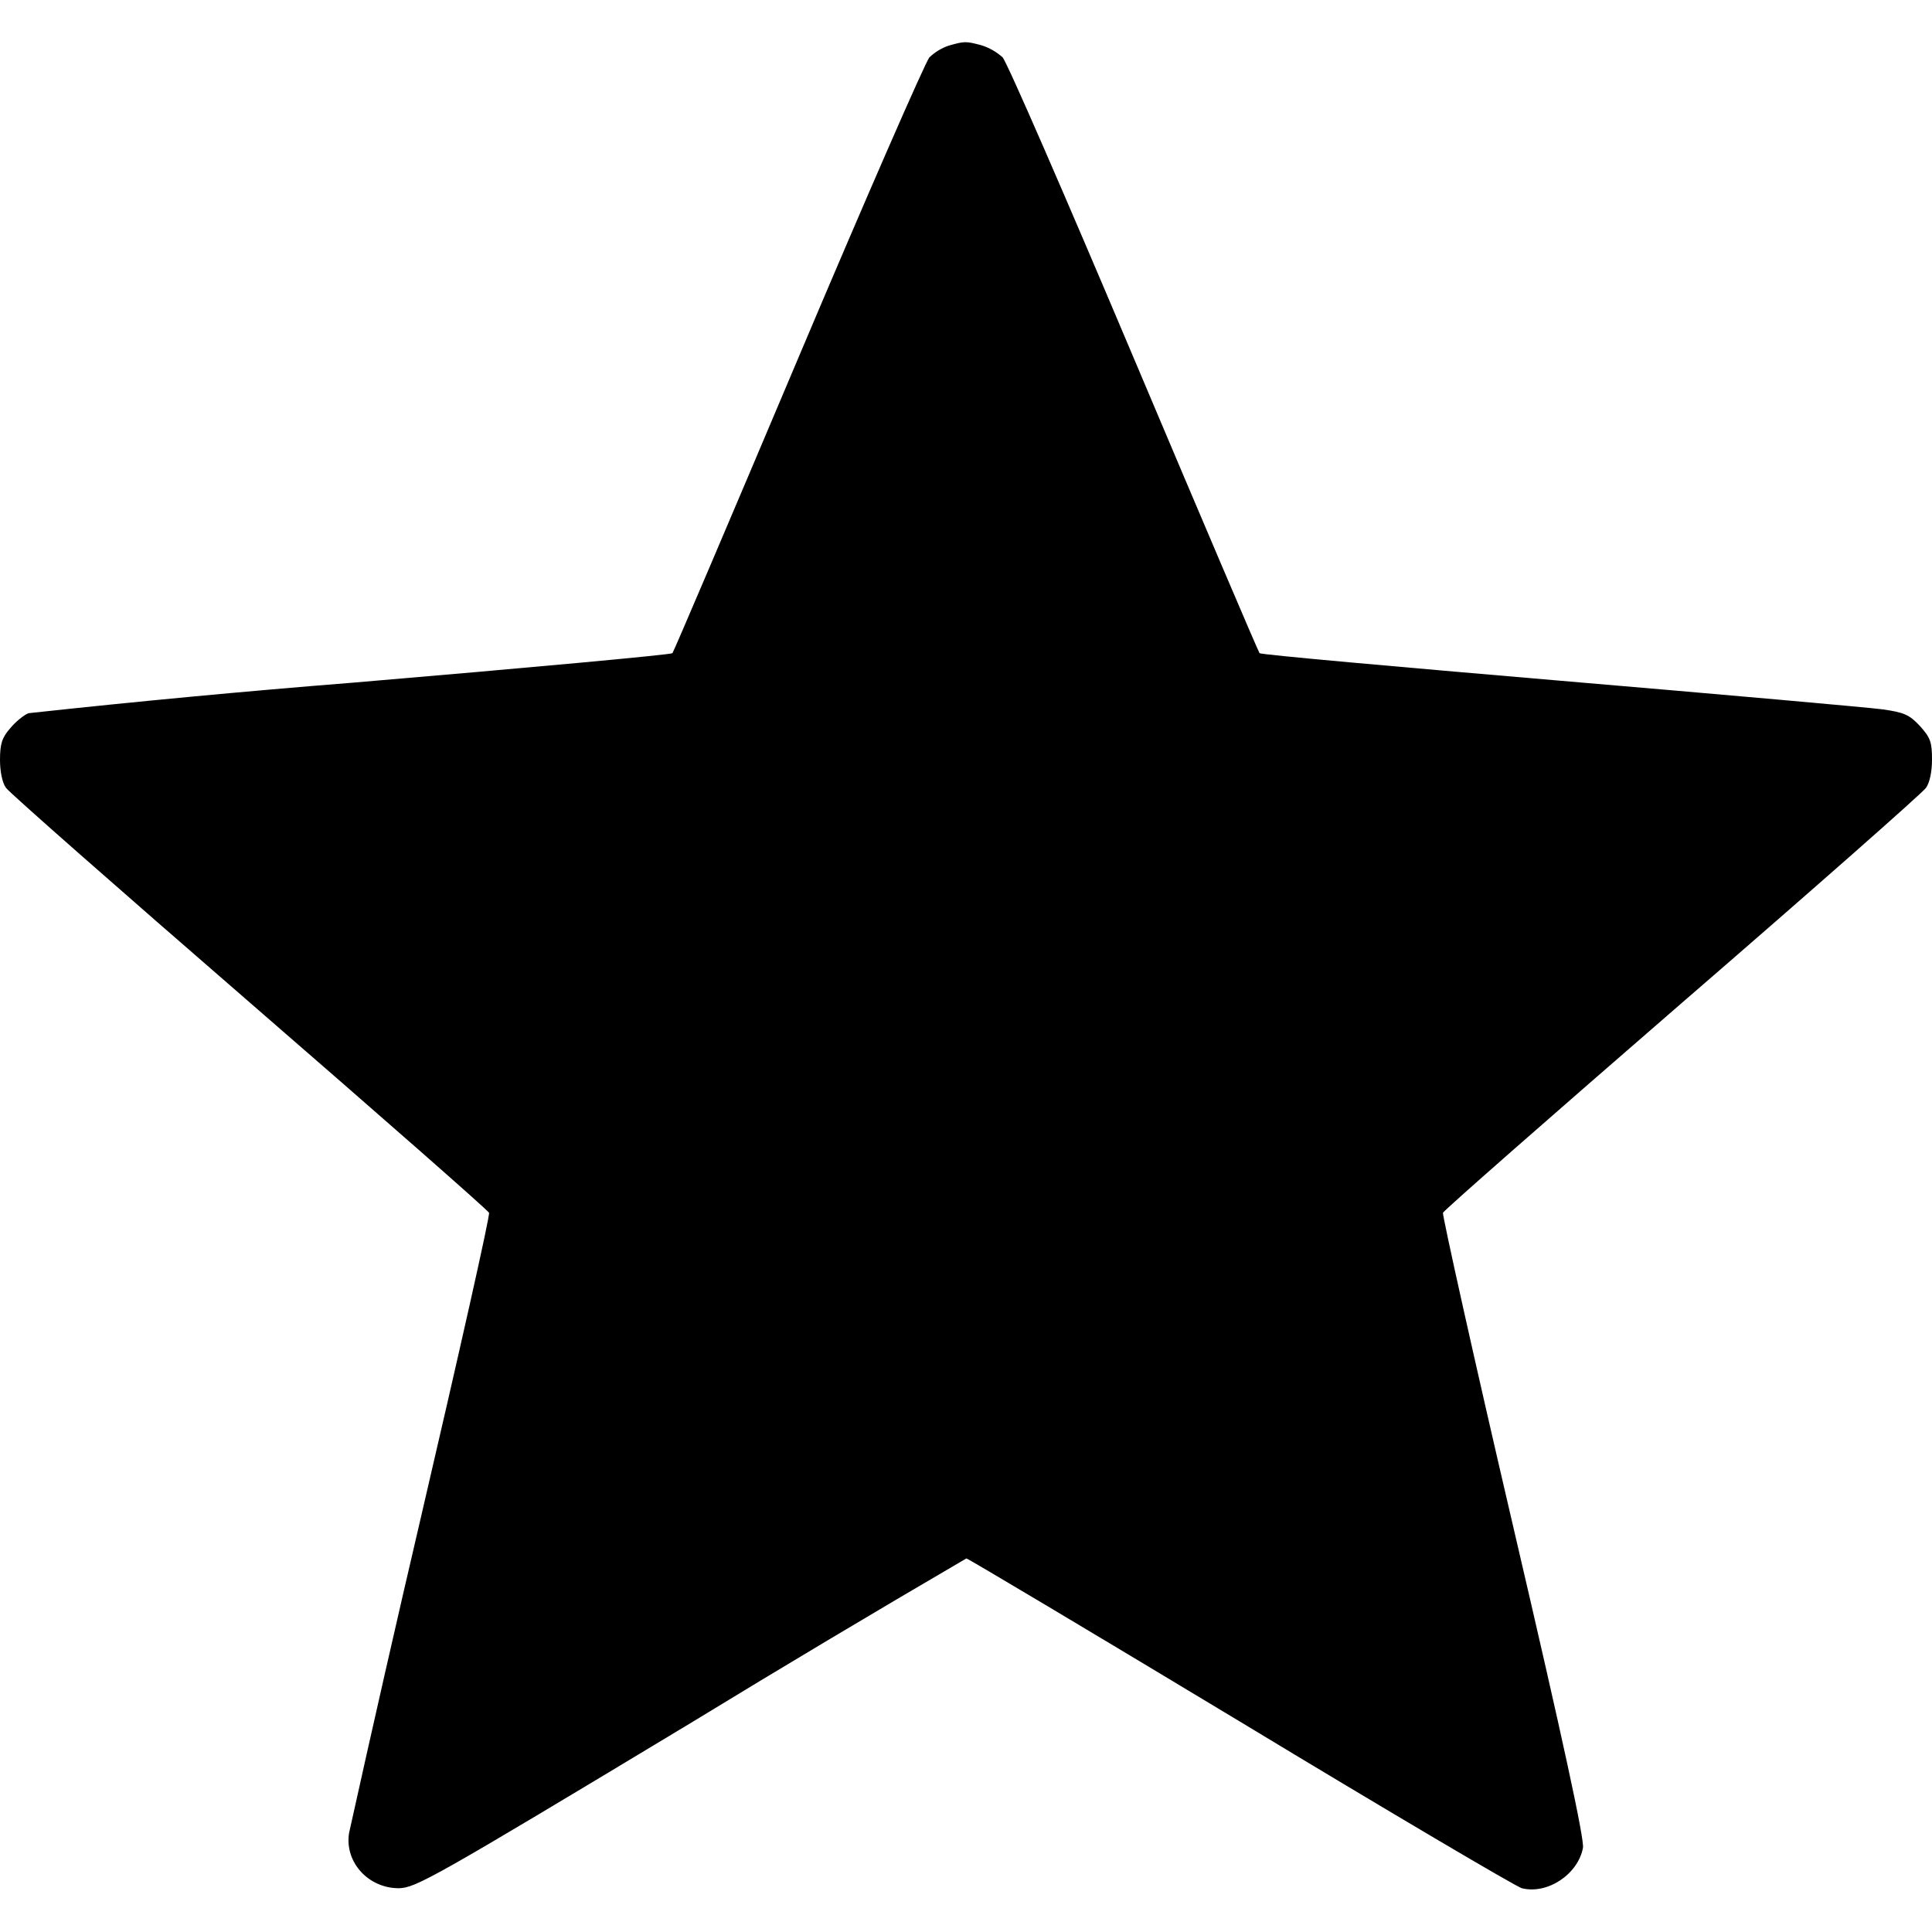
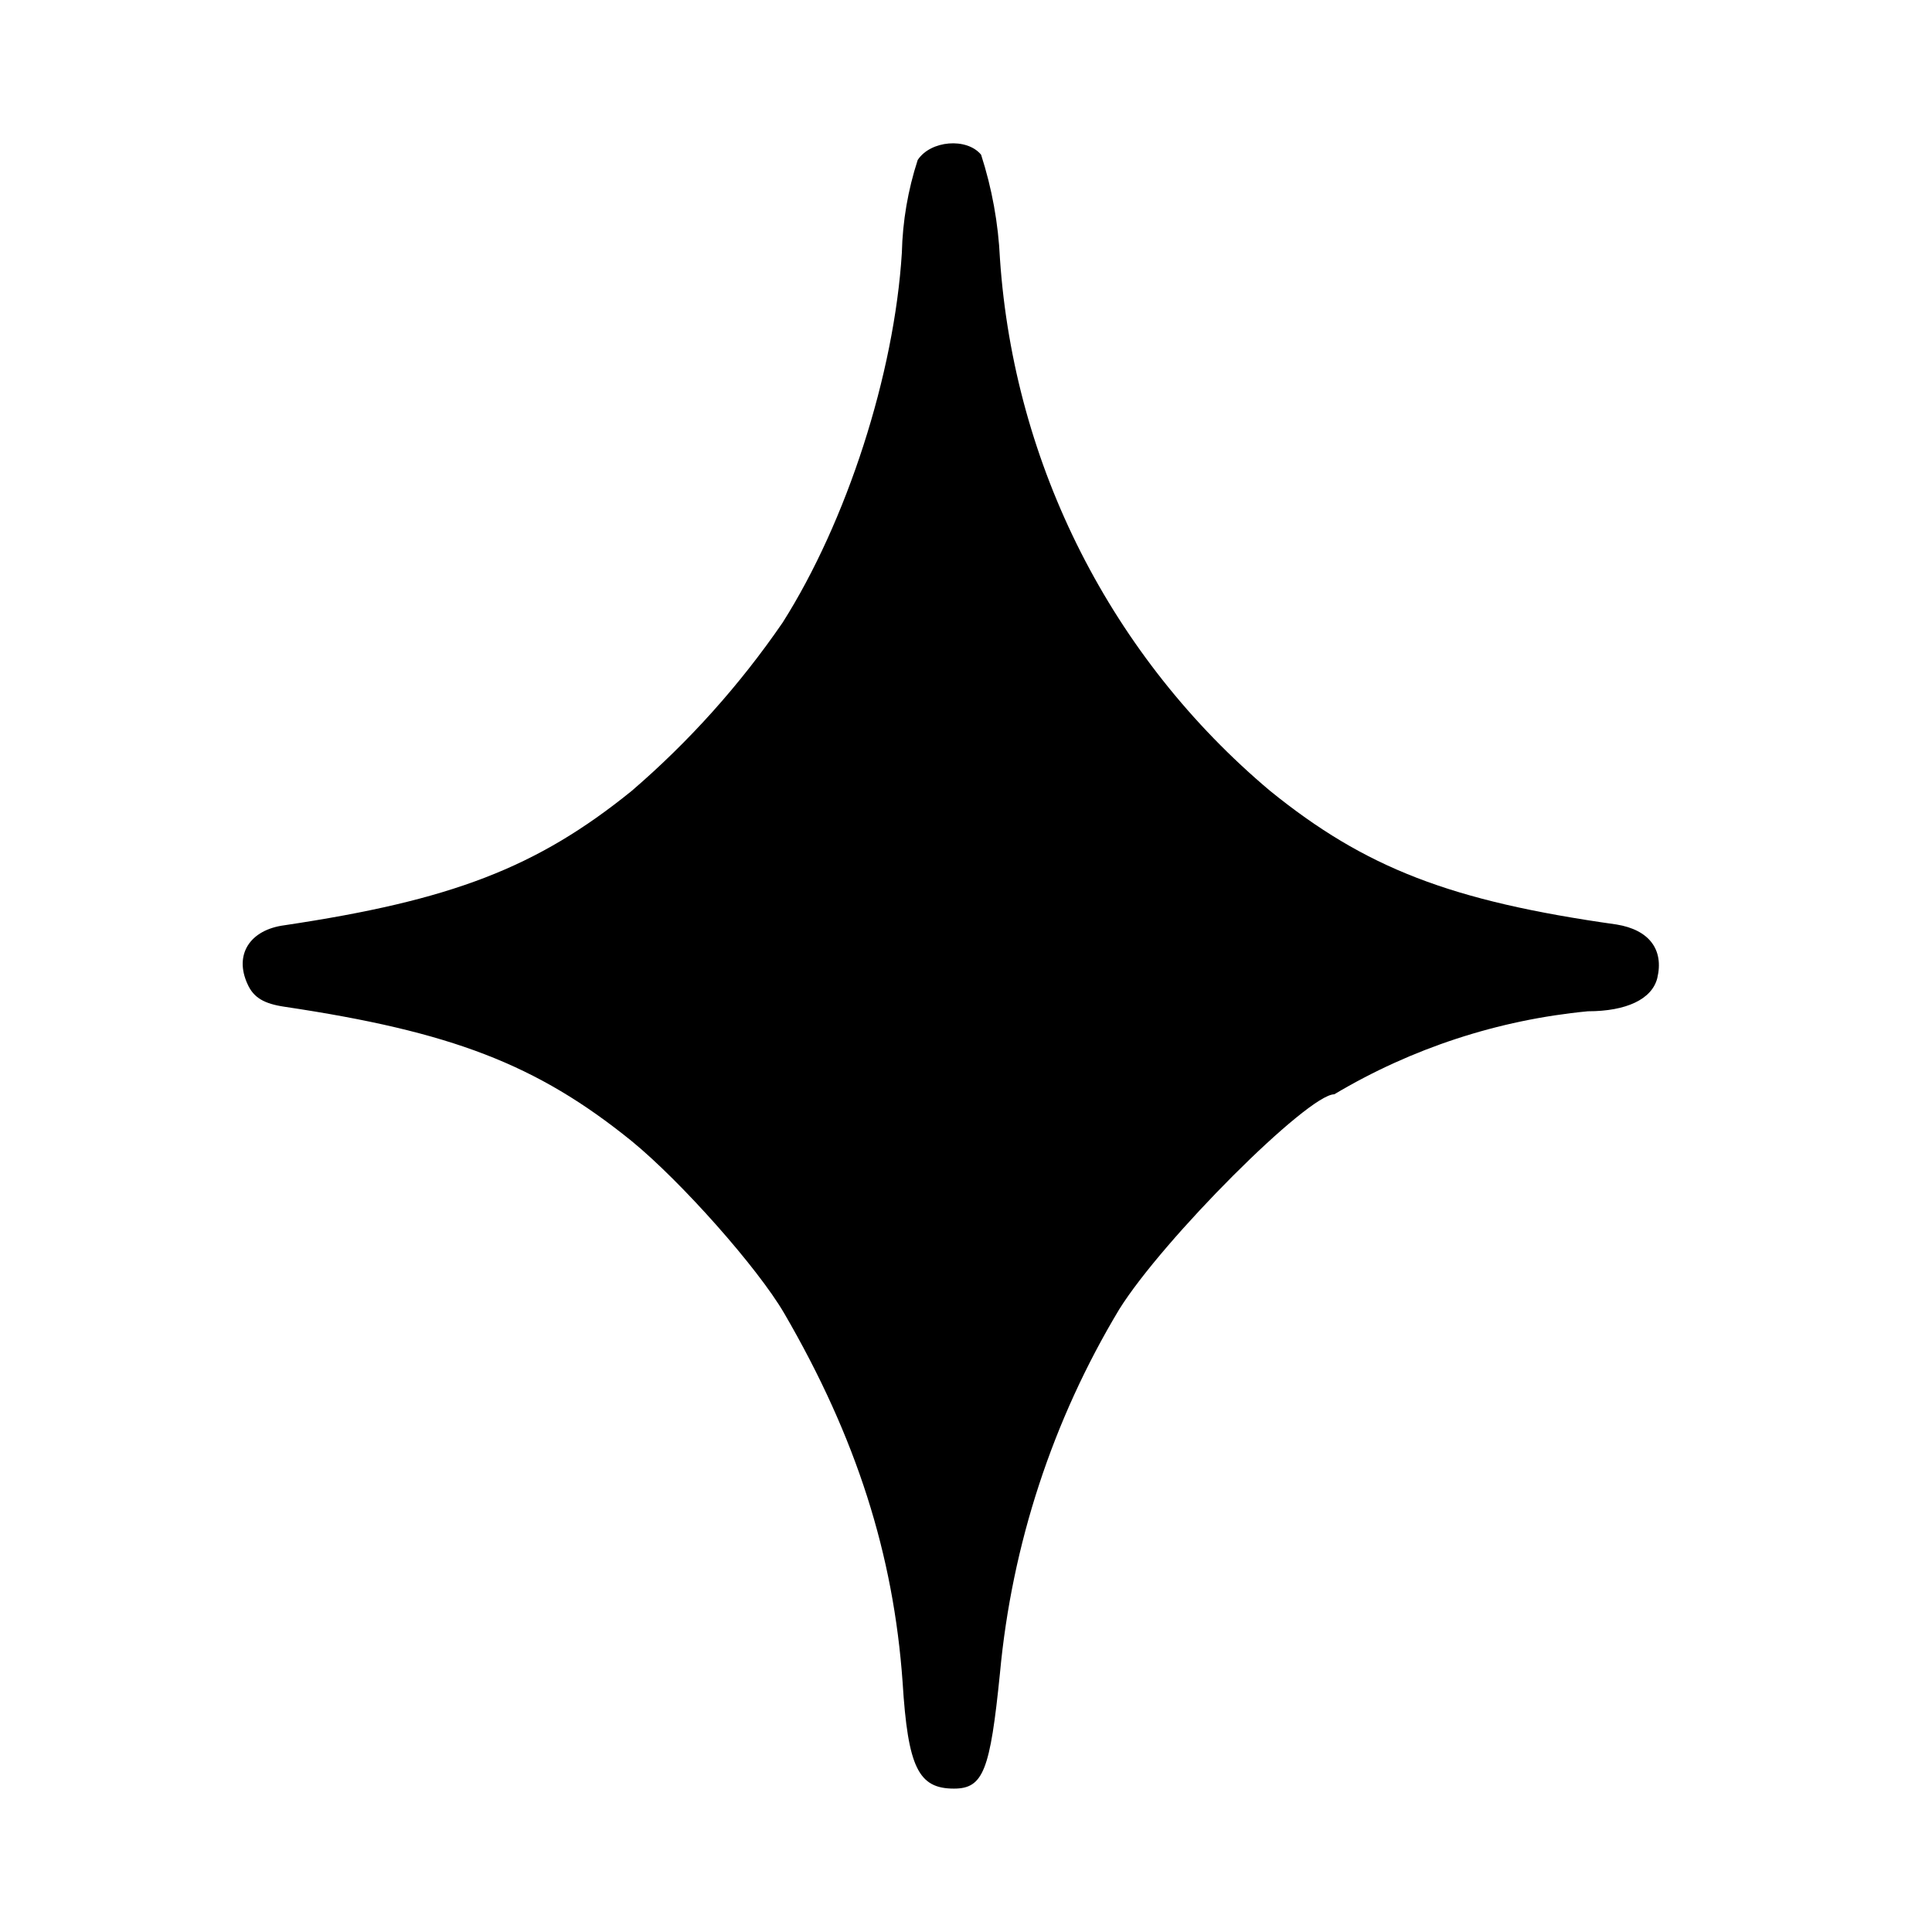
- <svg xmlns="http://www.w3.org/2000/svg" version="1.0" viewBox="0 0 512 512">
-   <path d="M251.4 12.1a14 14 0 0 0-5.1 3.1c-1.1 1.3-16.8 37.2-34.8 79.8-18 42.6-33 77.8-33.3 78.1-.4.4-38.4 3.9-84.5 7.8A2972 2972 0 0 0 7.6 189c-1.2.4-3.5 2.3-4.9 4-2.2 2.5-2.7 4.2-2.7 8.4 0 3 .6 6.1 1.6 7.4.8 1.2 29.9 26.8 64.5 56.8 34.7 30.1 63.3 55.2 63.5 55.8.3.7-7.9 37.1-18.1 80.9a7457.8 7457.8 0 0 0-19 83.5c-1.2 7.7 5.1 14.6 13.2 14.6 4.5-.1 9-2.6 77.2-43.7a4383 4383 0 0 1 73.2-43.7c.4 0 33.1 19.5 72.6 43.3 39.5 23.9 73.1 43.7 74.6 44.1 6.8 1.7 14.9-3.7 16.2-10.7.4-2.2-5.1-27.8-18.5-85.2-10.5-45-18.8-82.5-18.6-83.1.3-.7 28.8-25.7 63.4-55.7 34.7-30 63.7-55.6 64.6-56.9 1-1.4 1.6-4.3 1.6-7.5 0-4.6-.4-5.8-3.2-8.9-2.8-3-4.2-3.6-9.8-4.4-3.6-.5-42-3.9-85.5-7.6-43.4-3.7-79.3-6.9-79.7-7.3-.3-.3-15.3-35.5-33.3-78.1-18-42.6-33.6-78.5-34.8-79.8a15.2 15.2 0 0 0-5.6-3.2c-4.1-1.1-4.5-1.1-8.7.1z" />
+ <svg xmlns="http://www.w3.org/2000/svg" version="1.0" viewBox="0 0 256 256">
+   <path d="M121.6 21.2a43 43 0 0 0-2.1 12.3c-1 16.1-7.3 35.6-15.8 49a116 116 0 0 1-20 22.3c-12.6 10.2-23.9 14.5-46 17.8-4.6.6-6.7 3.9-4.9 7.8.8 1.8 2.2 2.6 4.9 3 22.1 3.3 33.4 7.6 46 17.8 6.6 5.4 16.7 16.8 20.2 22.8 9.6 16.5 14.5 32 15.7 48.9.7 11.3 2.1 14.1 6.8 14.1 3.9 0 4.8-2.4 6.1-15.3a114 114 0 0 1 15.8-48.2c5.8-9.3 25-28.5 28.5-28.5a80.7 80.7 0 0 1 33.6-11c5.1 0 8.5-1.6 9.2-4.4.9-3.8-1.1-6.4-5.4-7.1-22-3.1-33.3-7.5-45.9-17.7a101.1 101.1 0 0 1-35.8-70.5 52.8 52.8 0 0 0-2.5-13.8c-1.9-2.3-6.7-1.9-8.4.7z" />
</svg>
